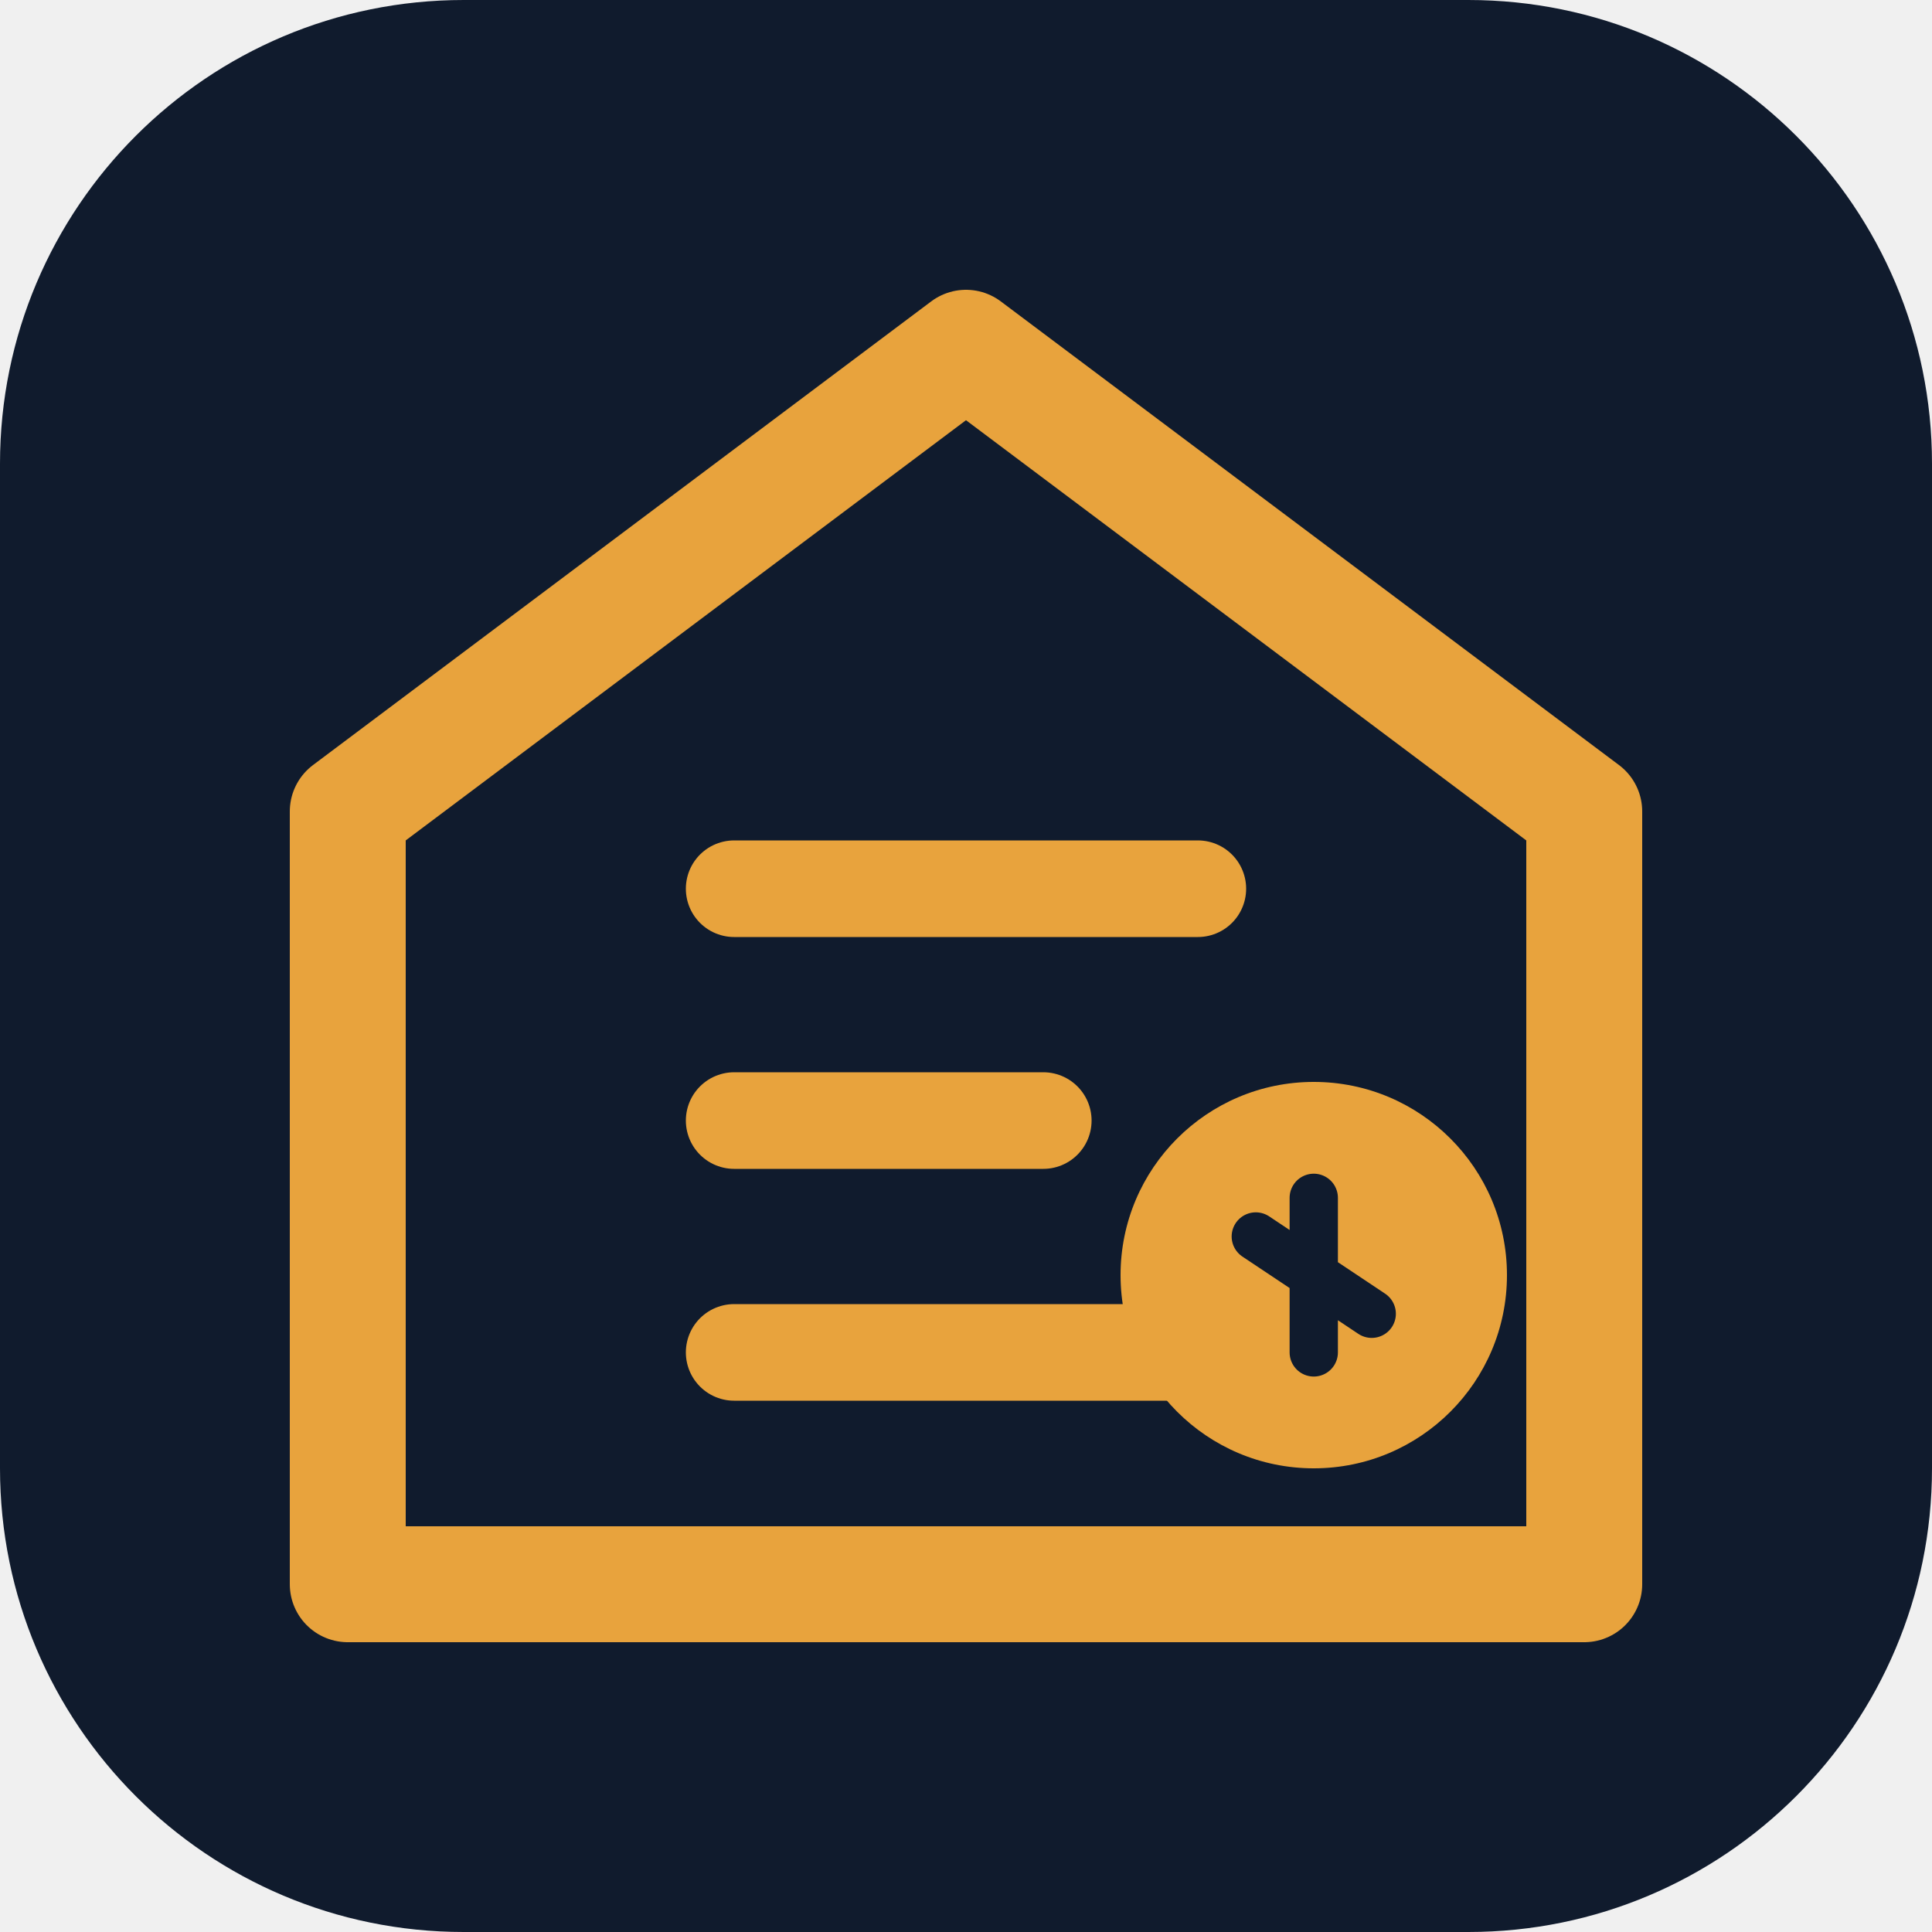
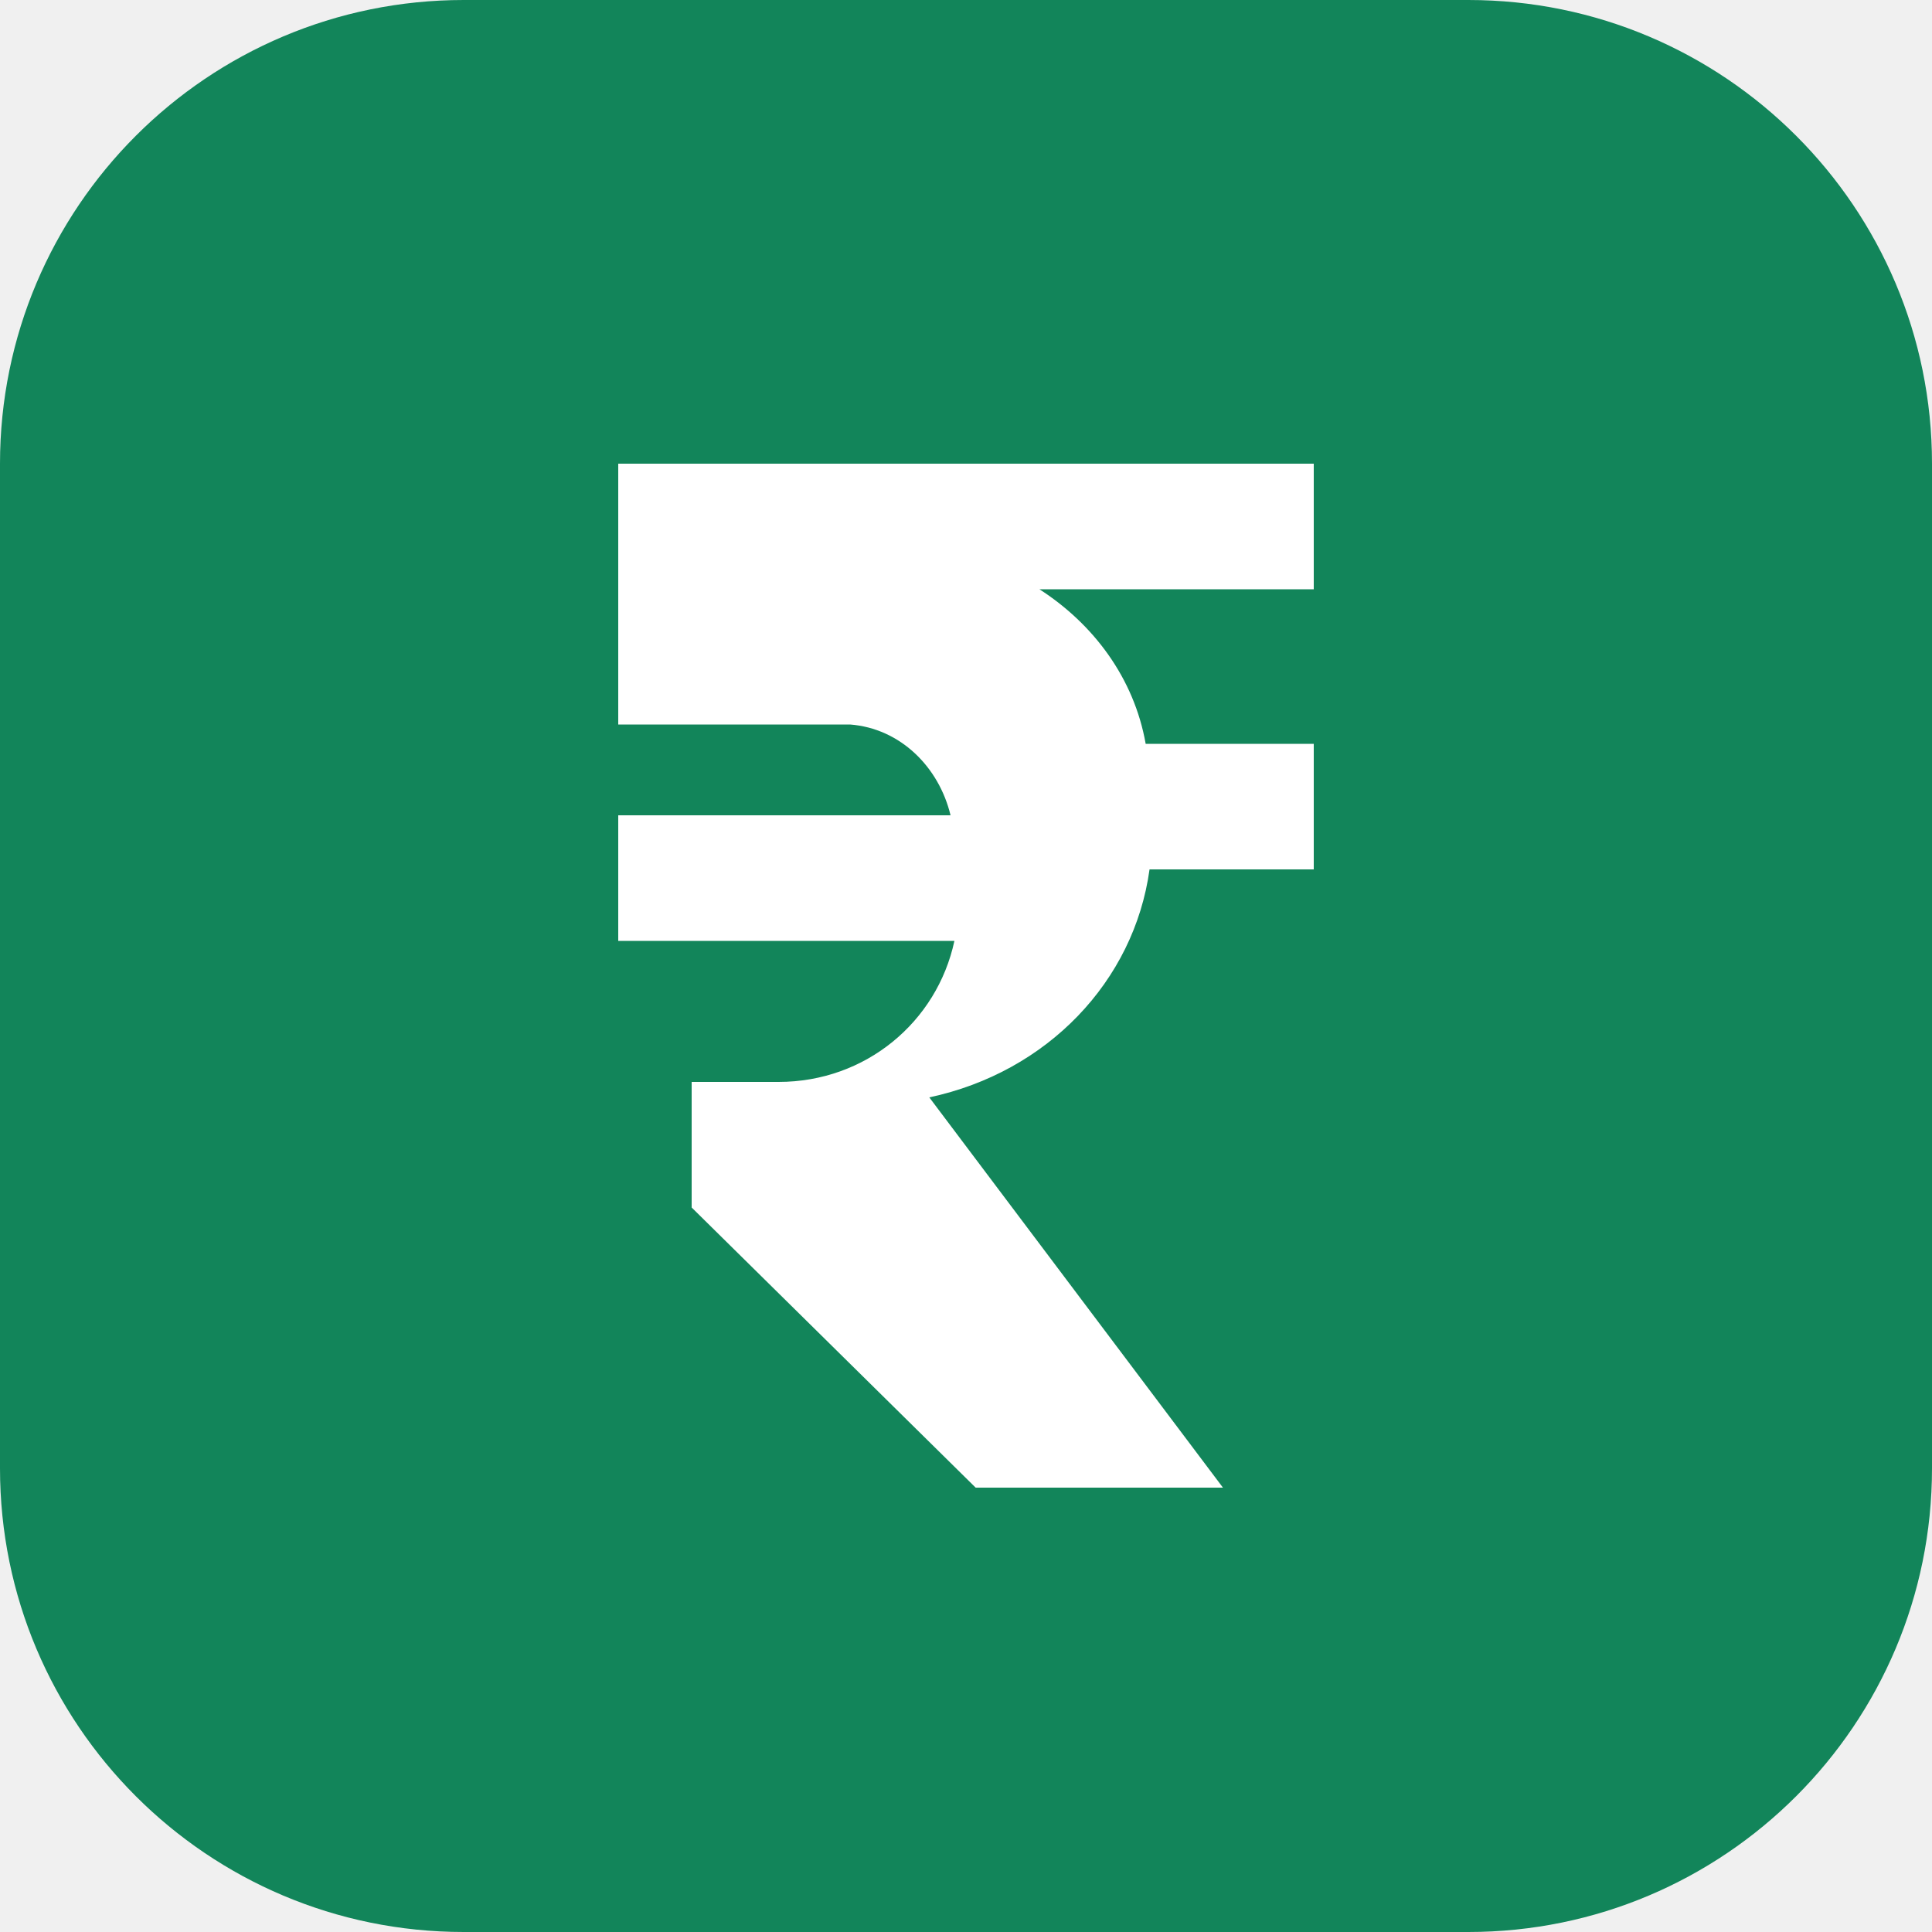
<svg xmlns="http://www.w3.org/2000/svg" viewBox="0 0 100 100" fill="none">
-   <rect width="100" height="100" rx="24" fill="#101B2D" />
-   <path d="M50 18L18 42V82H82V42L50 18Z" stroke="#E8A33D" stroke-width="6" stroke-linecap="round" stroke-linejoin="round" />
-   <path d="M38 46H62M38 58H54M38 70H62" stroke="#E8A33D" stroke-width="5" stroke-linecap="round" />
-   <circle cx="68" cy="66" r="10" fill="#E8A33D" />
-   <path d="M68 62V70M65 64L71 68" stroke="#101B2D" stroke-width="2.5" stroke-linecap="round" />
+   <rect width="100" height="100" rx="24" fill="#12855a" />
+   <path d="M32 24h36v6.5H53.8c2.8 1.8 4.9 4.6 5.5 8h8.7v6.5h-8.5c-.8 5.8-5.3 10.5-11.4 11.8l15.2 20.2H50.5L35.8 62.5V56h4.5c4.5 0 8.2-3.1 9.1-7.3H32v-6.5h17.2c-.6-2.5-2.6-4.5-5.2-4.7H32V24z" fill="#FFFFFF" />
</svg>
